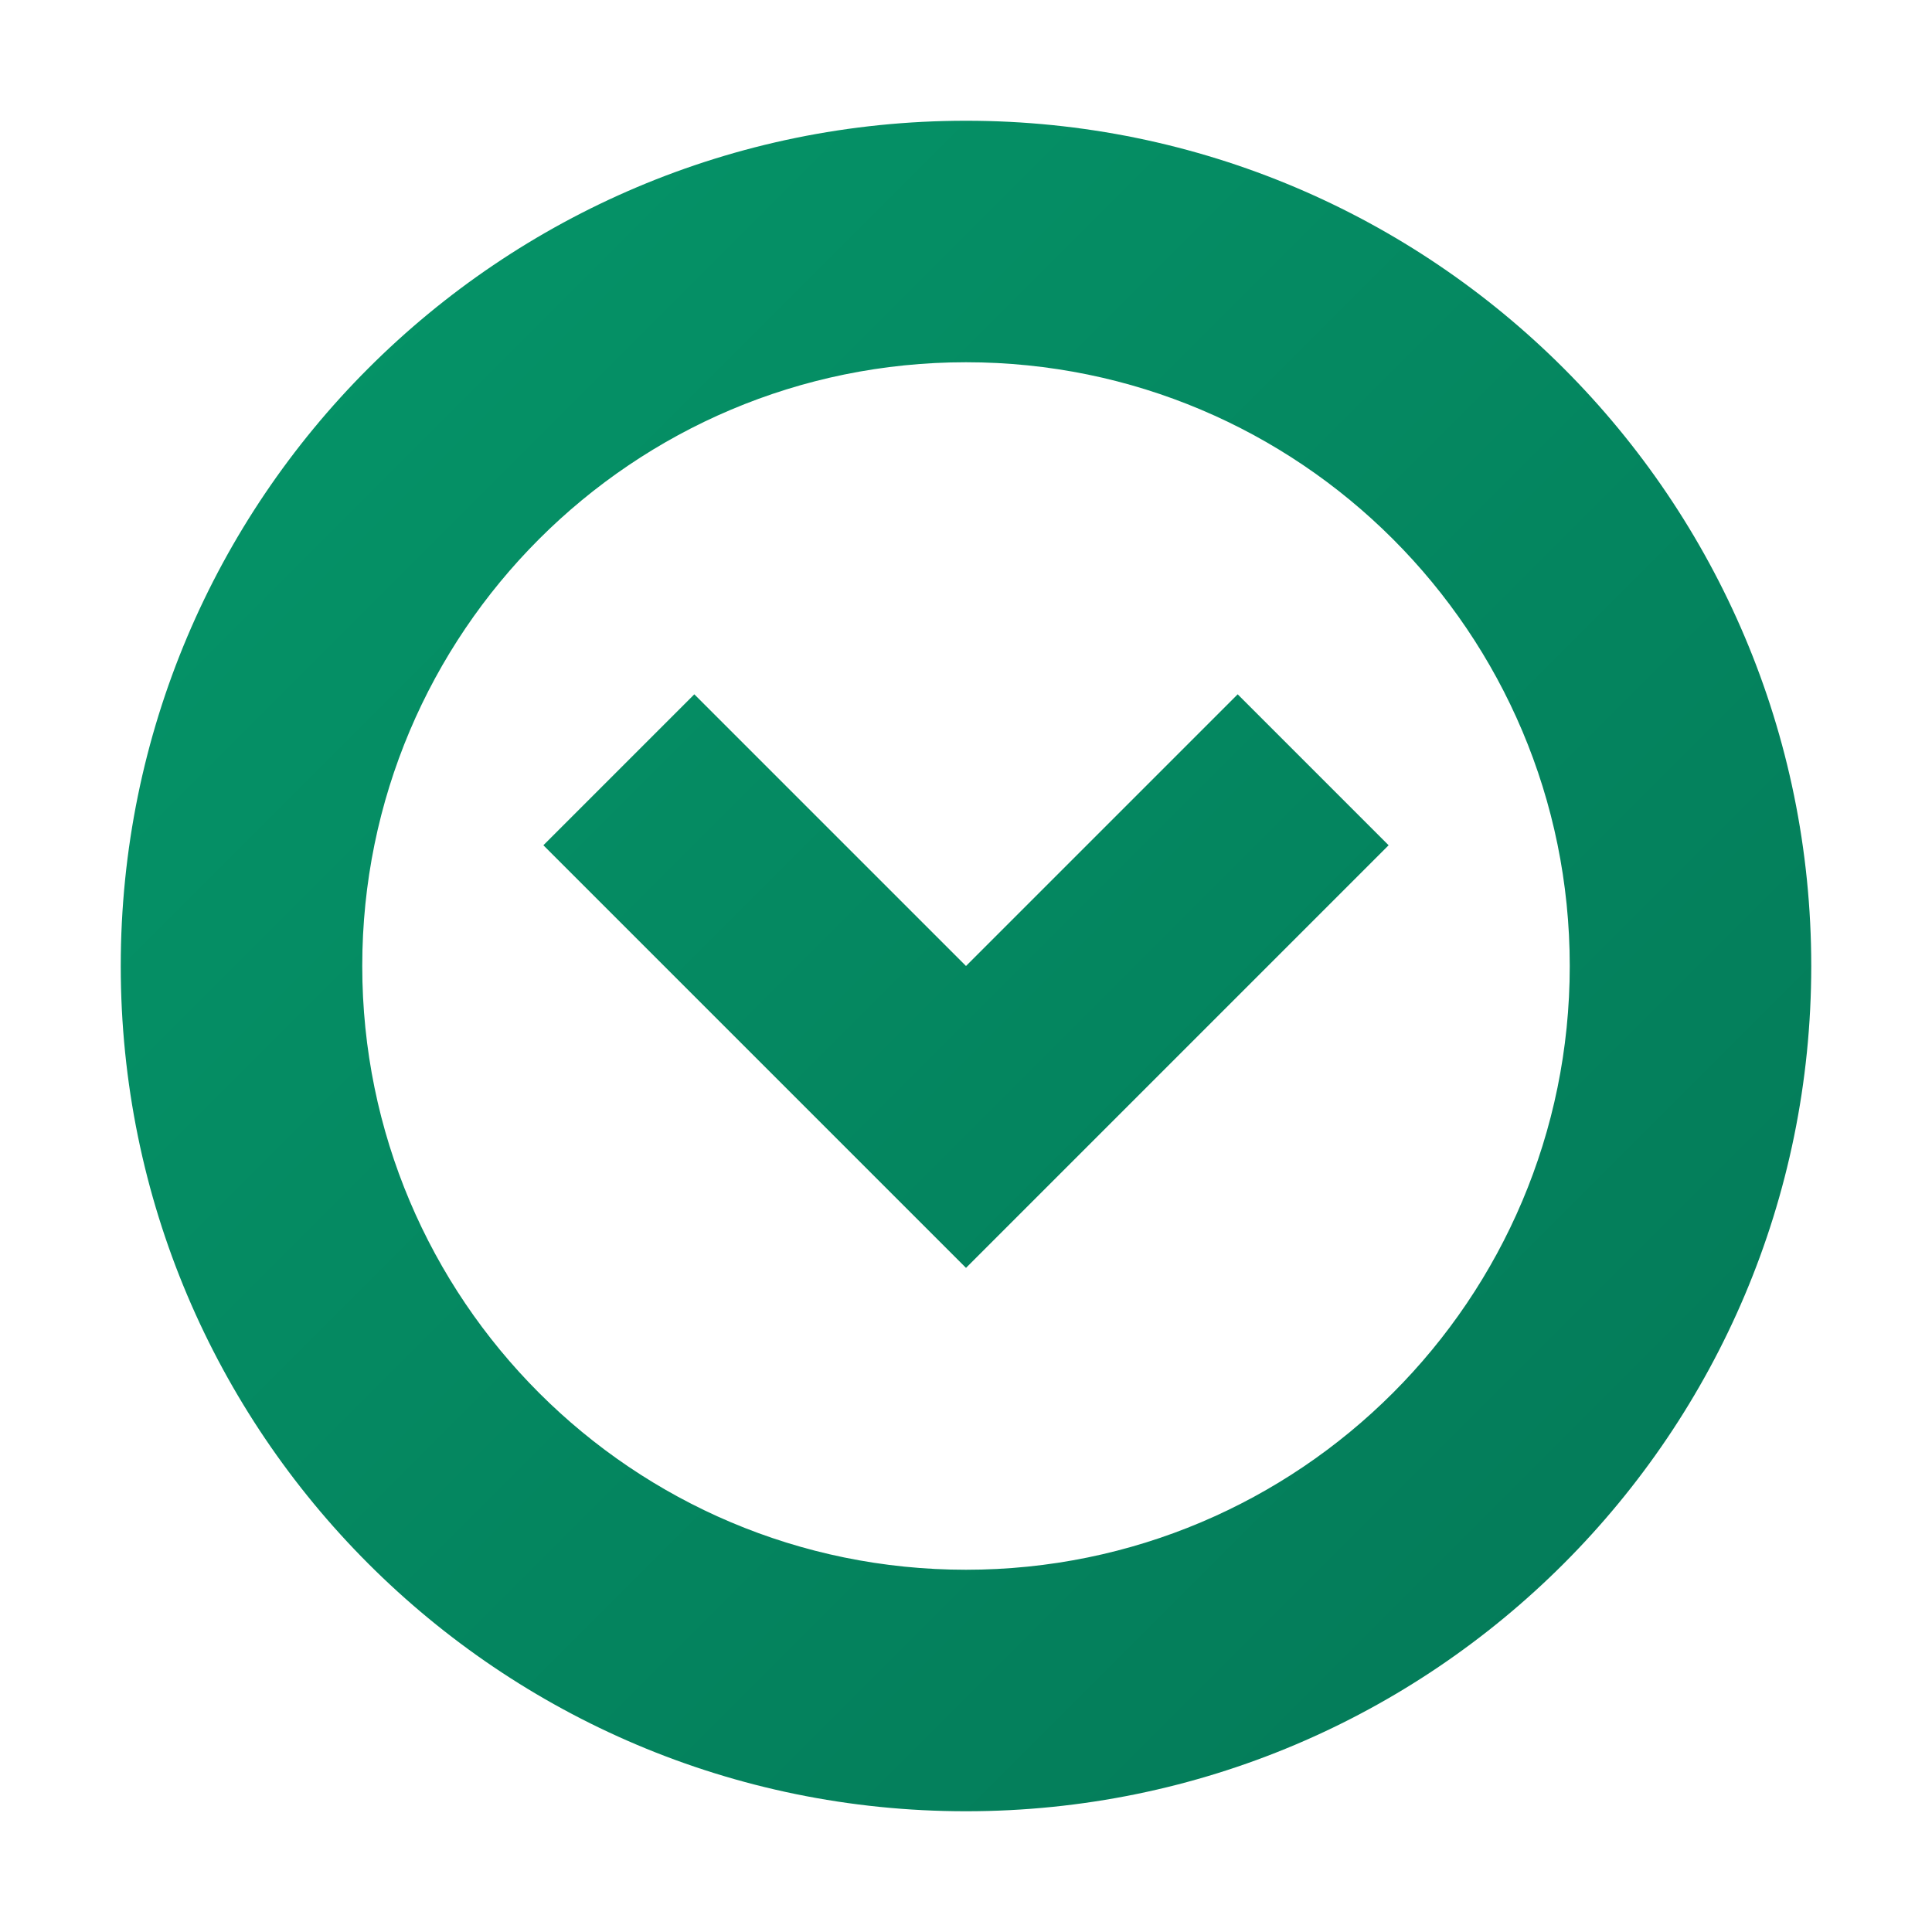
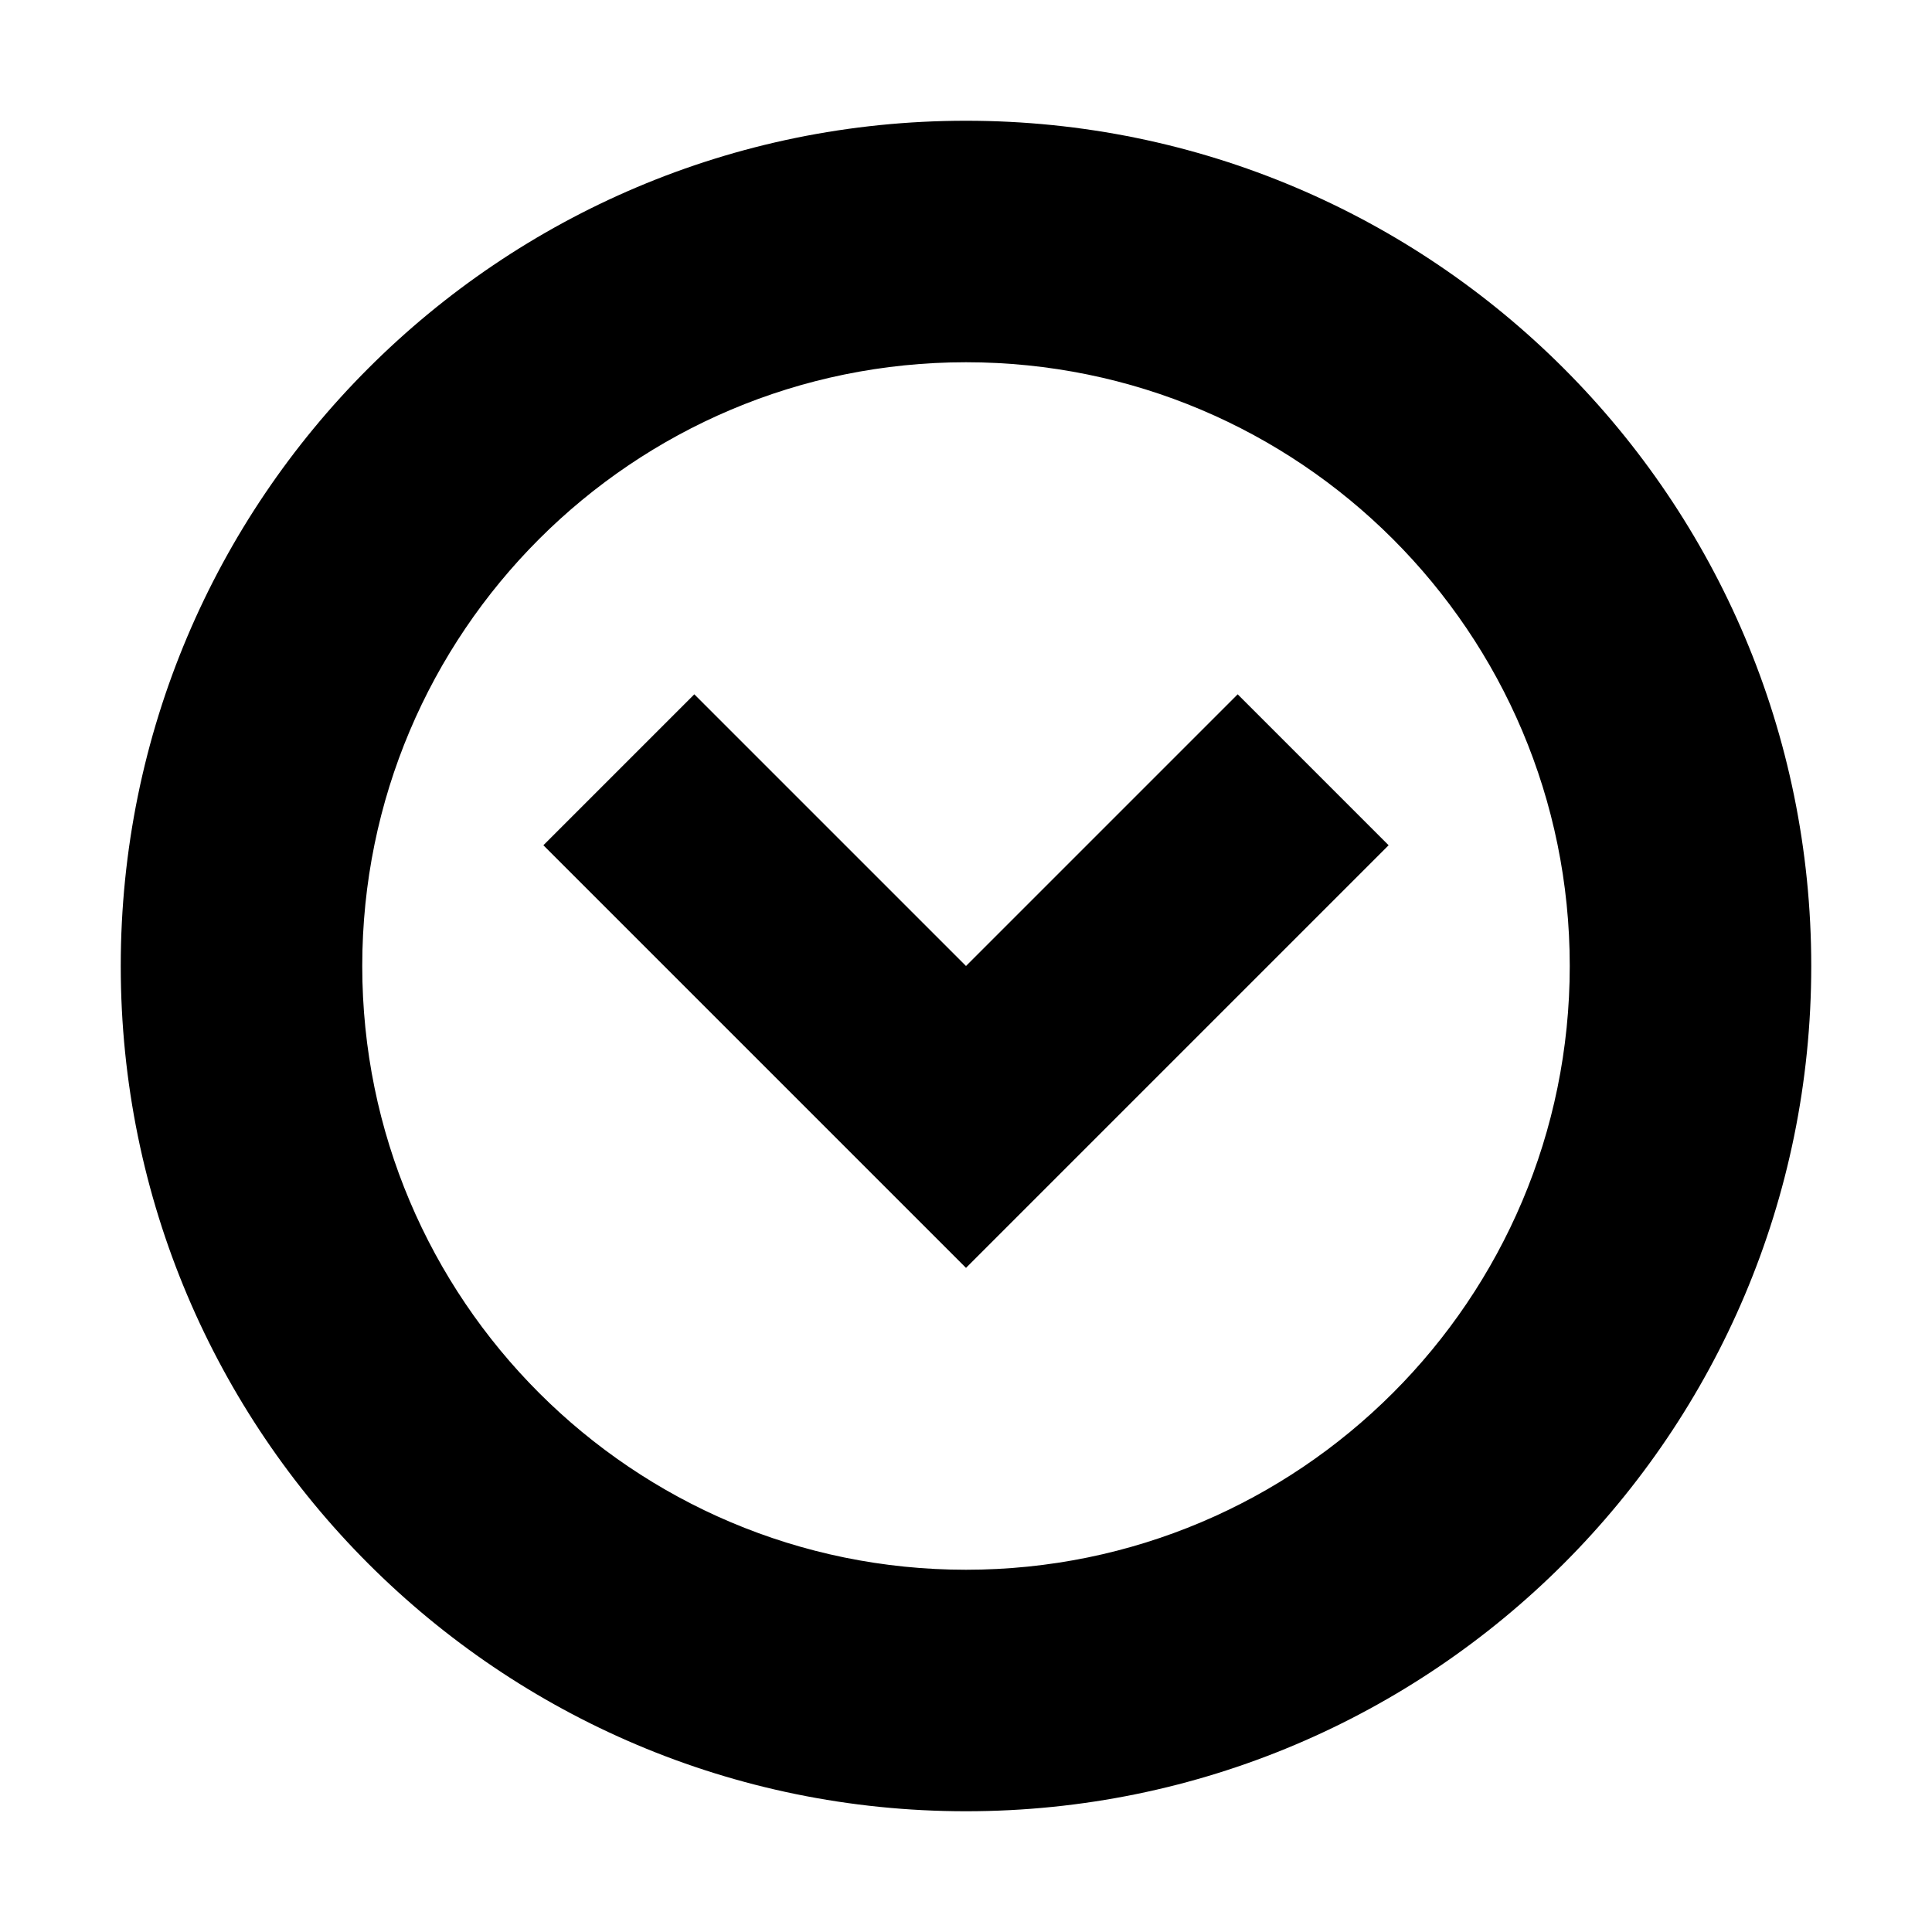
- <svg xmlns="http://www.w3.org/2000/svg" width="512px" height="512px" viewBox="0 0 32 32" version="1.1">
-   <defs>
-     <linearGradient x1="0%" y1="0%" x2="100%" y2="100%" id="gradient">
-       <stop stop-color="#059669" offset="0%" />
-       <stop stop-color="#047857" offset="100%" />
-     </linearGradient>
-   </defs>
-   <path d="M16,2 C23.732,2 30,8.268 30,16 C30,23.732 23.732,30 16,30 C8.268,30 2,23.732 2,16 C2,8.268 8.268,2 16,2 Z M16,6 C10.477,6 6,10.477 6,16 C6,21.523 10.477,26 16,26 C21.523,26 26,21.523 26,16 C26,10.477 21.523,6 16,6 Z M20.5,11.5 L23,14 L16,21 L9,14 L11.5,11.5 L16,16 L20.5,11.5 Z" fill="url(#gradient)" />
+ <svg xmlns="http://www.w3.org/2000/svg" width="32" height="32" viewBox="0 0 32 32" version="1.1">
+   <path d="M16 2C23.732 2 30 8.268 30 16C30 23.732 23.732 30 16 30C8.268 30 2 23.732 2 16C2 8.268 8.268 2 16 2ZM16 6C10.477 6 6 10.477 6 16C6 21.523 10.477 26 16 26C21.523 26 26 21.523 26 16C26 10.477 21.523 6 16 6ZM20.5 11.5L23 14L16 21L9 14L11.5 11.5L16 16L20.5 11.5Z" fill="currentColor" />
</svg>
